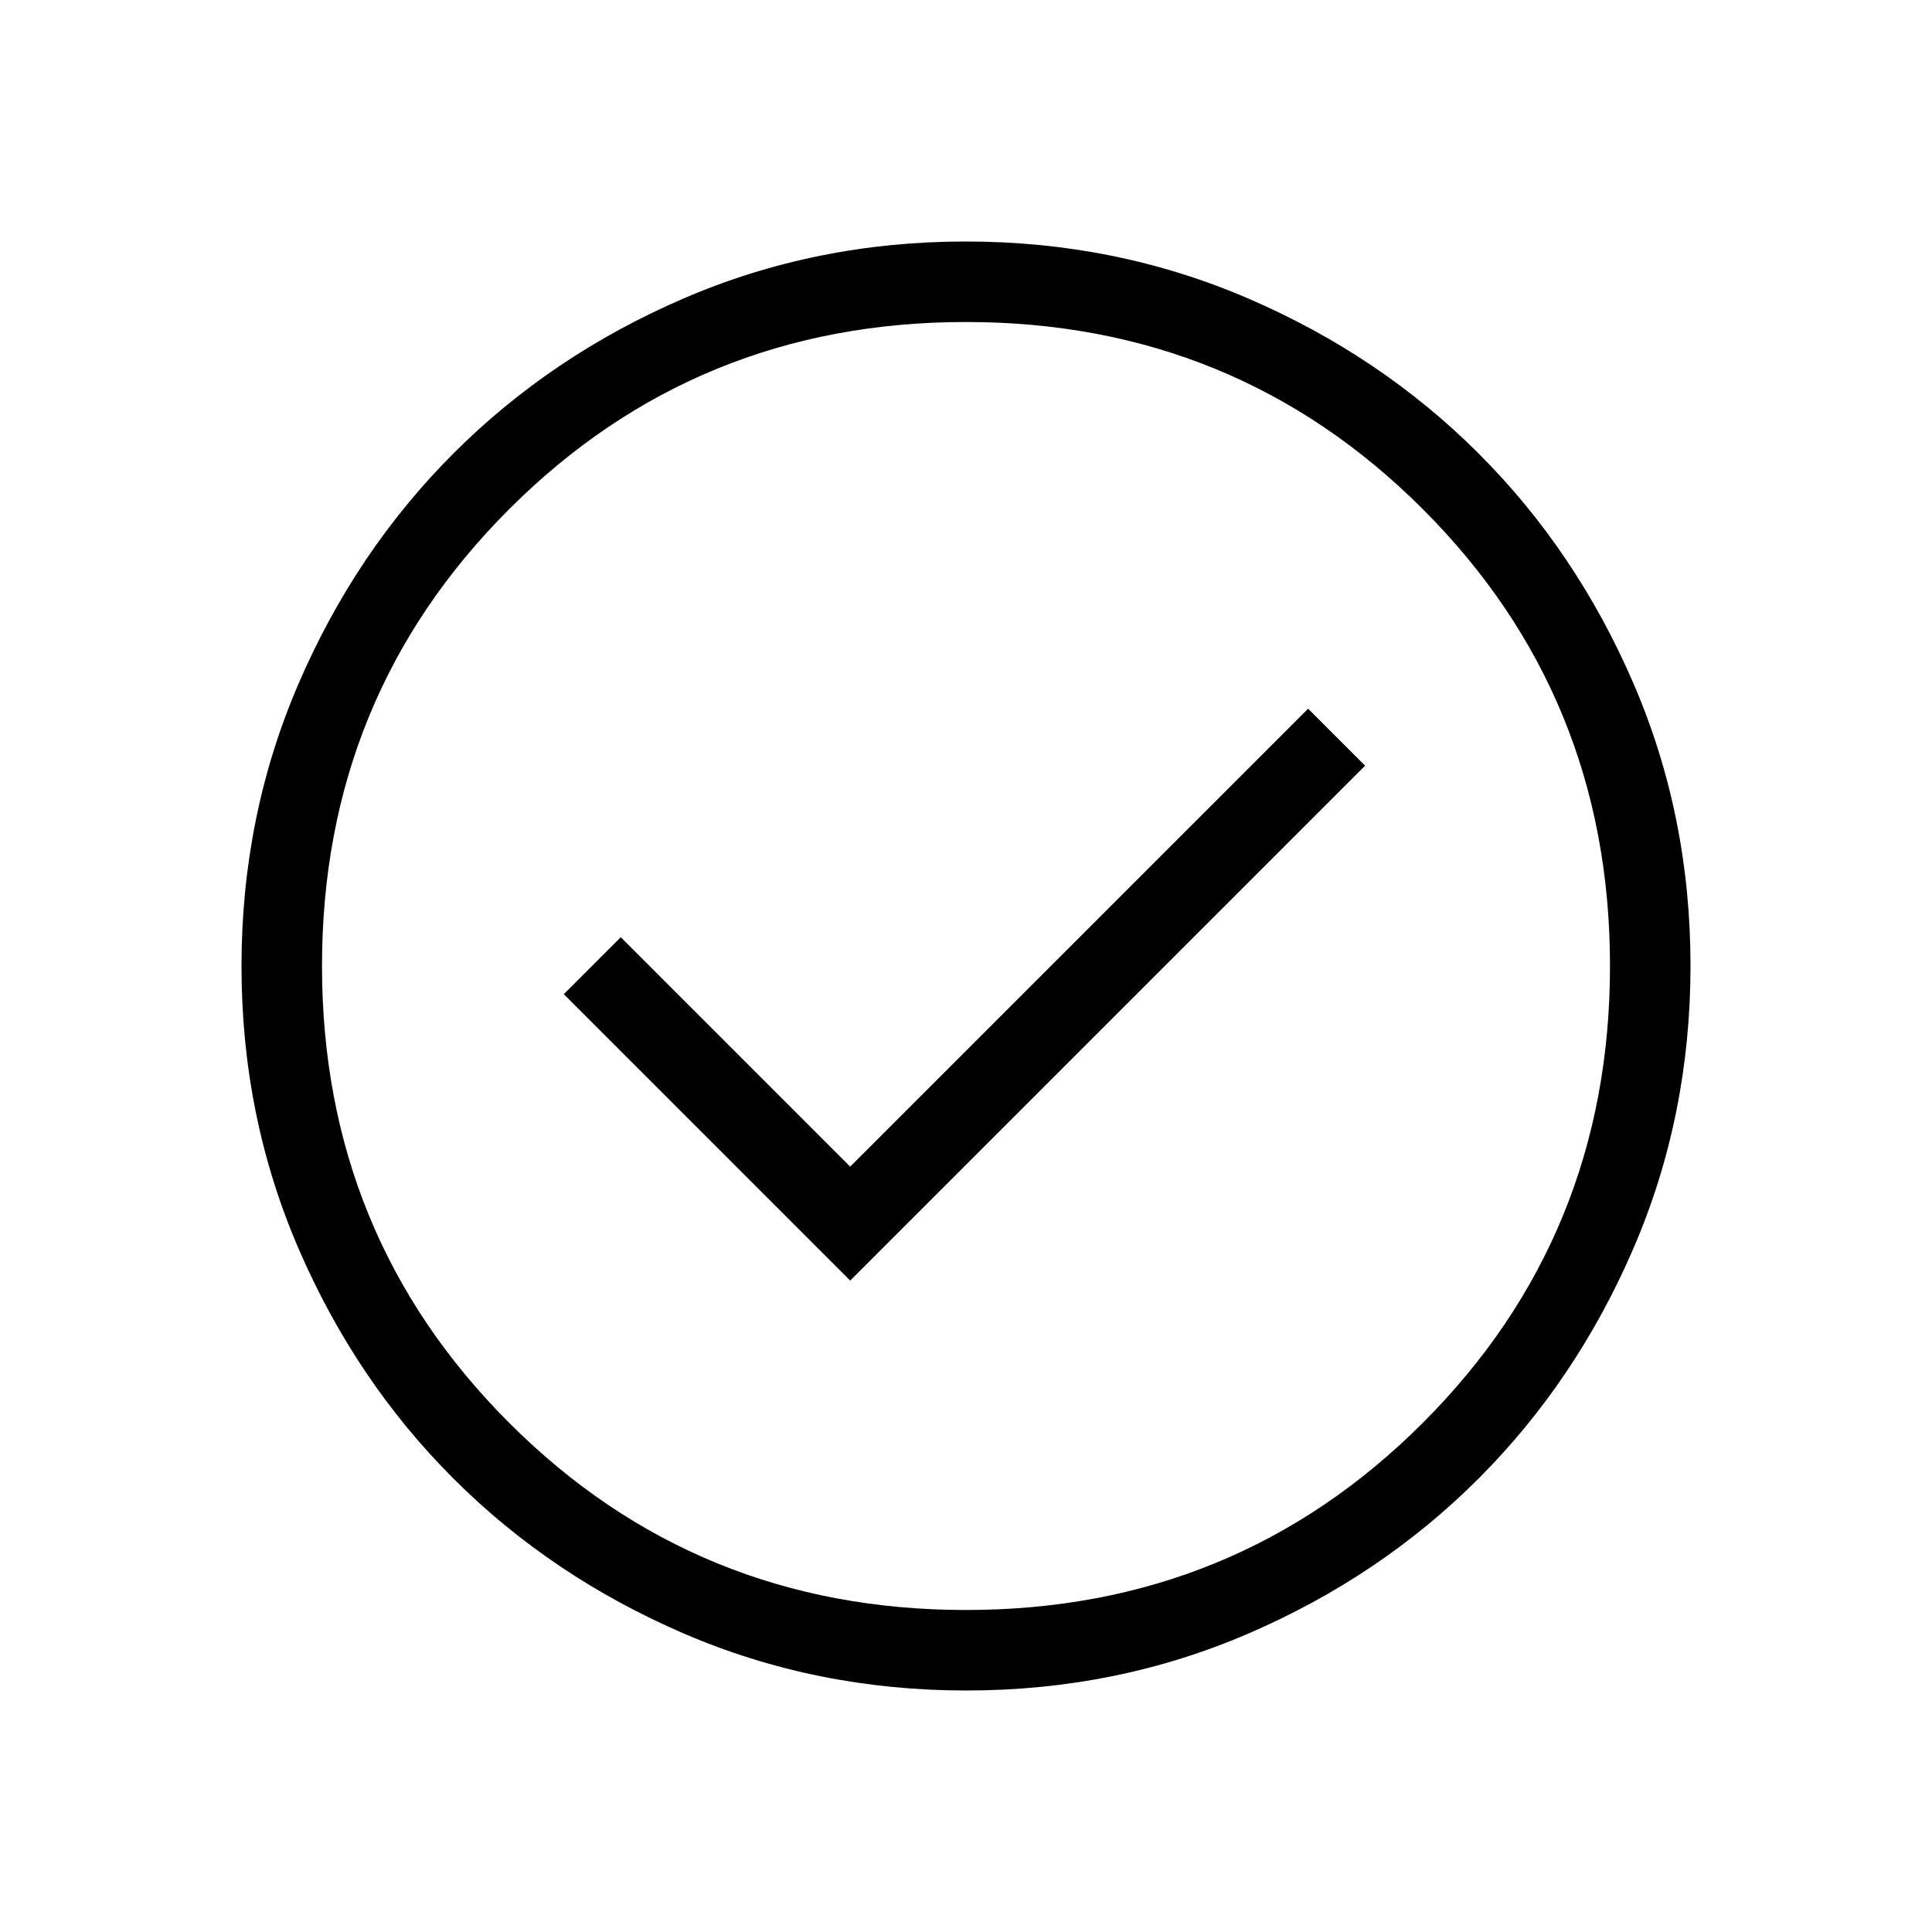
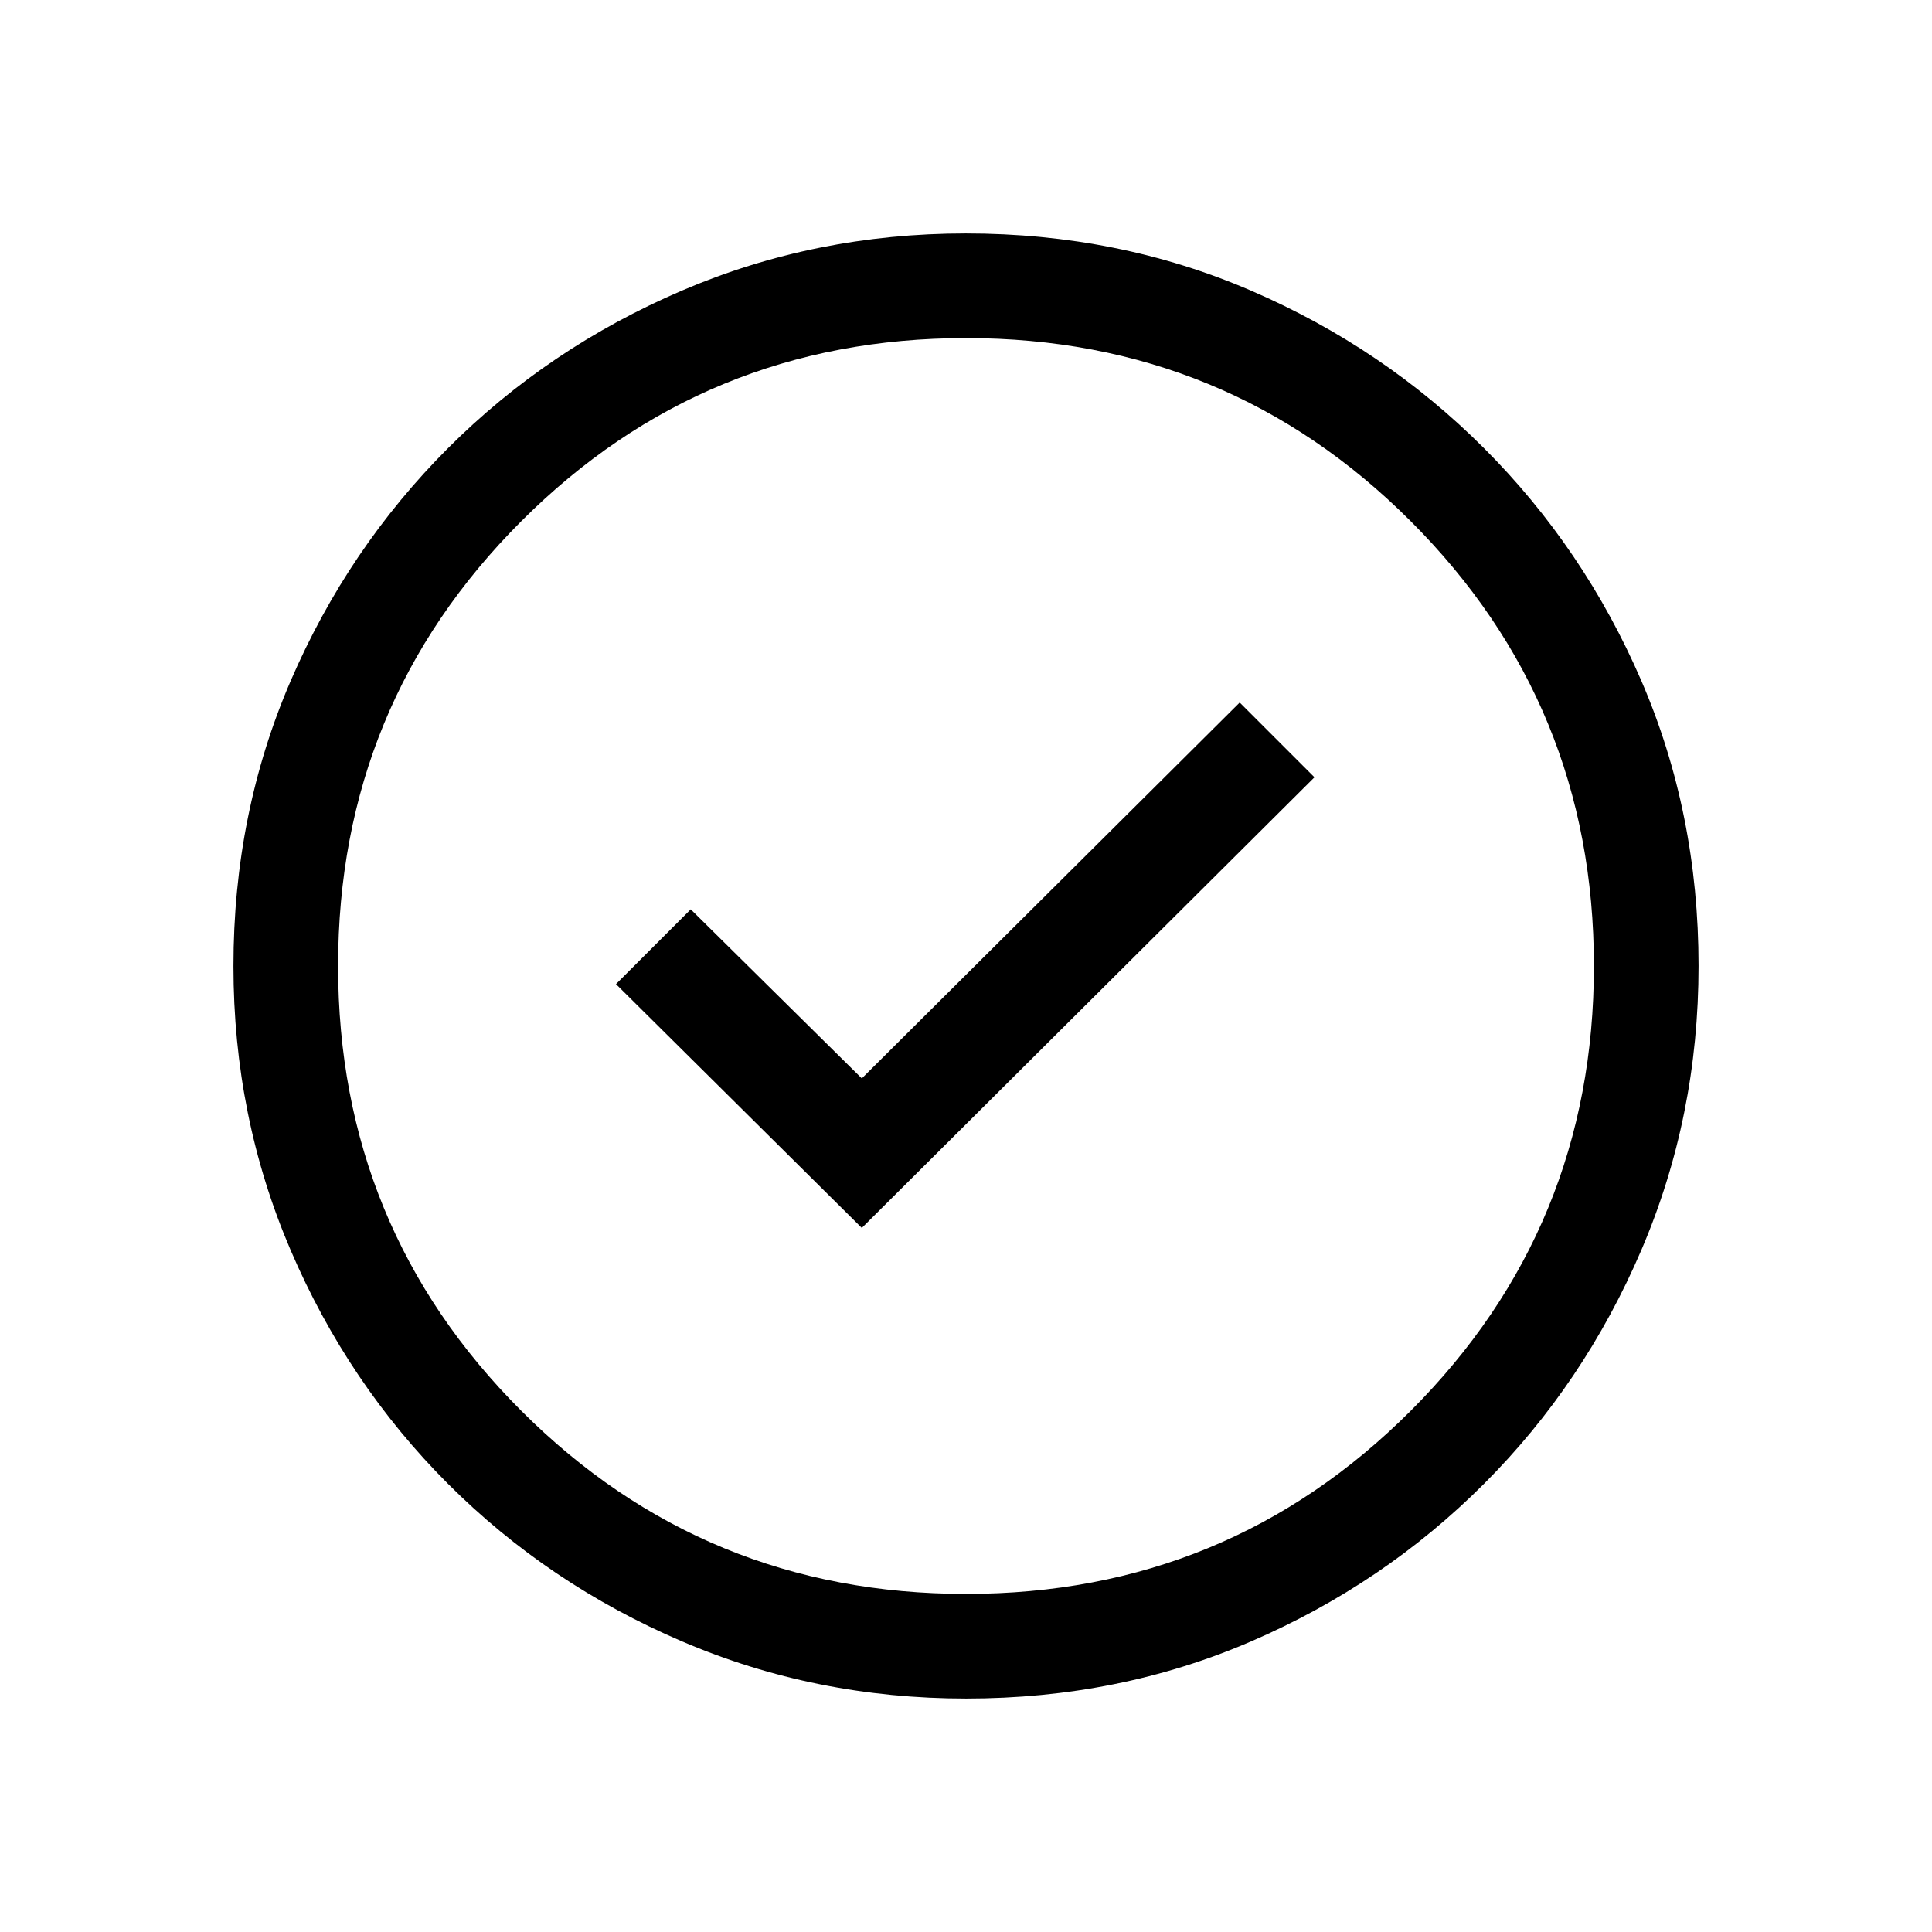
- <svg xmlns="http://www.w3.org/2000/svg" height="24" viewBox="0 -960 960 960" width="24">
-   <path d="m422.46-323.69 255.85-255.85L650-607.85 422.46-380.31l-114-114L280.15-466l142.31 142.31ZM480.13-120q-74.67 0-140.41-28.34-65.73-28.34-114.36-76.92-48.63-48.58-76.99-114.26Q120-405.19 120-479.87q0-74.67 28.34-140.41 28.34-65.73 76.92-114.36 48.58-48.63 114.26-76.99Q405.19-840 479.87-840q74.67 0 140.41 28.34 65.73 28.34 114.36 76.92 48.63 48.58 76.99 114.26Q840-554.81 840-480.13q0 74.67-28.34 140.41-28.34 65.73-76.92 114.36-48.58 48.63-114.26 76.99Q554.81-120 480.13-120Zm-.13-40q134 0 227-93t93-227q0-134-93-227t-227-93q-134 0-227 93t-93 227q0 134 93 227t227 93Zm0-320Z" />
+ <svg xmlns="http://www.w3.org/2000/svg" height="20" viewBox="0 -960 960 960" width="20">
+   <path d="m428.23-349.85 224.92-223.92L616-610.92 428.23-424.15l-85-84L306.08-471l122.15 121.15ZM480.07-116q-74.84 0-141.21-28.42t-116.18-78.21q-49.81-49.79-78.25-116.13Q116-405.1 116-479.93q0-75.84 28.42-141.71t78.21-115.68q49.79-49.81 116.13-78.25Q405.1-844 479.93-844q75.84 0 141.71 28.42t115.68 78.21q49.81 49.79 78.25 115.63Q844-555.9 844-480.07q0 74.84-28.42 141.21t-78.21 116.18q-49.79 49.81-115.63 78.25Q555.9-116 480.07-116Zm-.07-52q130 0 221-91t91-221q0-130-91-221t-221-91q-130 0-221 91t-91 221q0 130 91 221t221 91Zm0-312Z" />
</svg>
